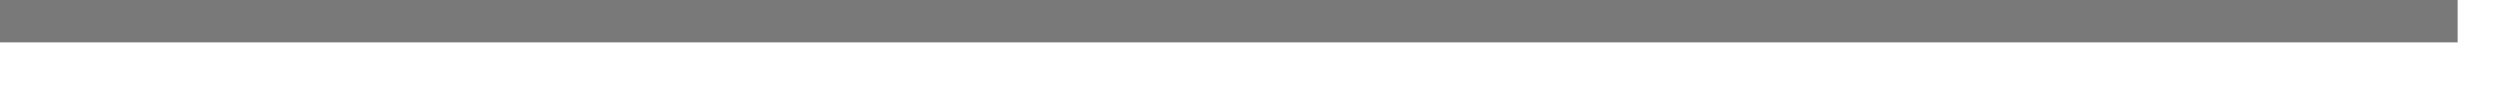
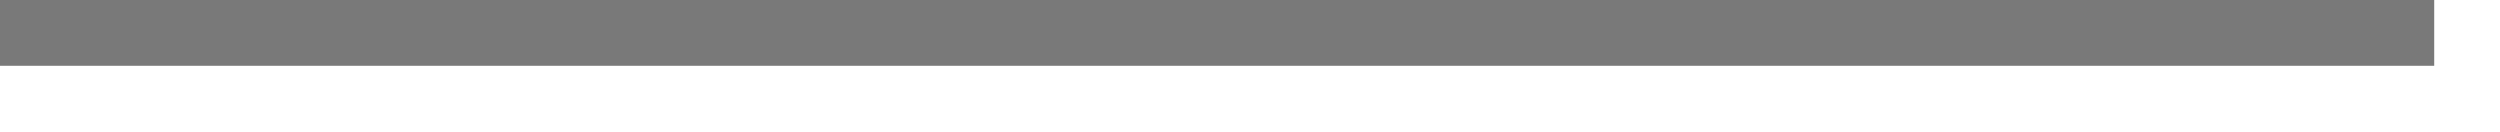
- <svg xmlns="http://www.w3.org/2000/svg" version="1.1" width="59px" height="2px">
-   <g transform="matrix(1 0 0 1 -561 -318 )">
-     <path d="M 561 318.5  L 619 318.5  " stroke-width="1" stroke="#797979" fill="none" />
+ <svg xmlns="http://www.w3.org/2000/svg" version="1.1" width="38px" height="2px">
+   <g transform="matrix(1 0 0 1 -92 -268 )">
+     <path d="M 92 268.5  L 129 268.5  " stroke-width="1" stroke="#797979" fill="none" />
  </g>
</svg>
